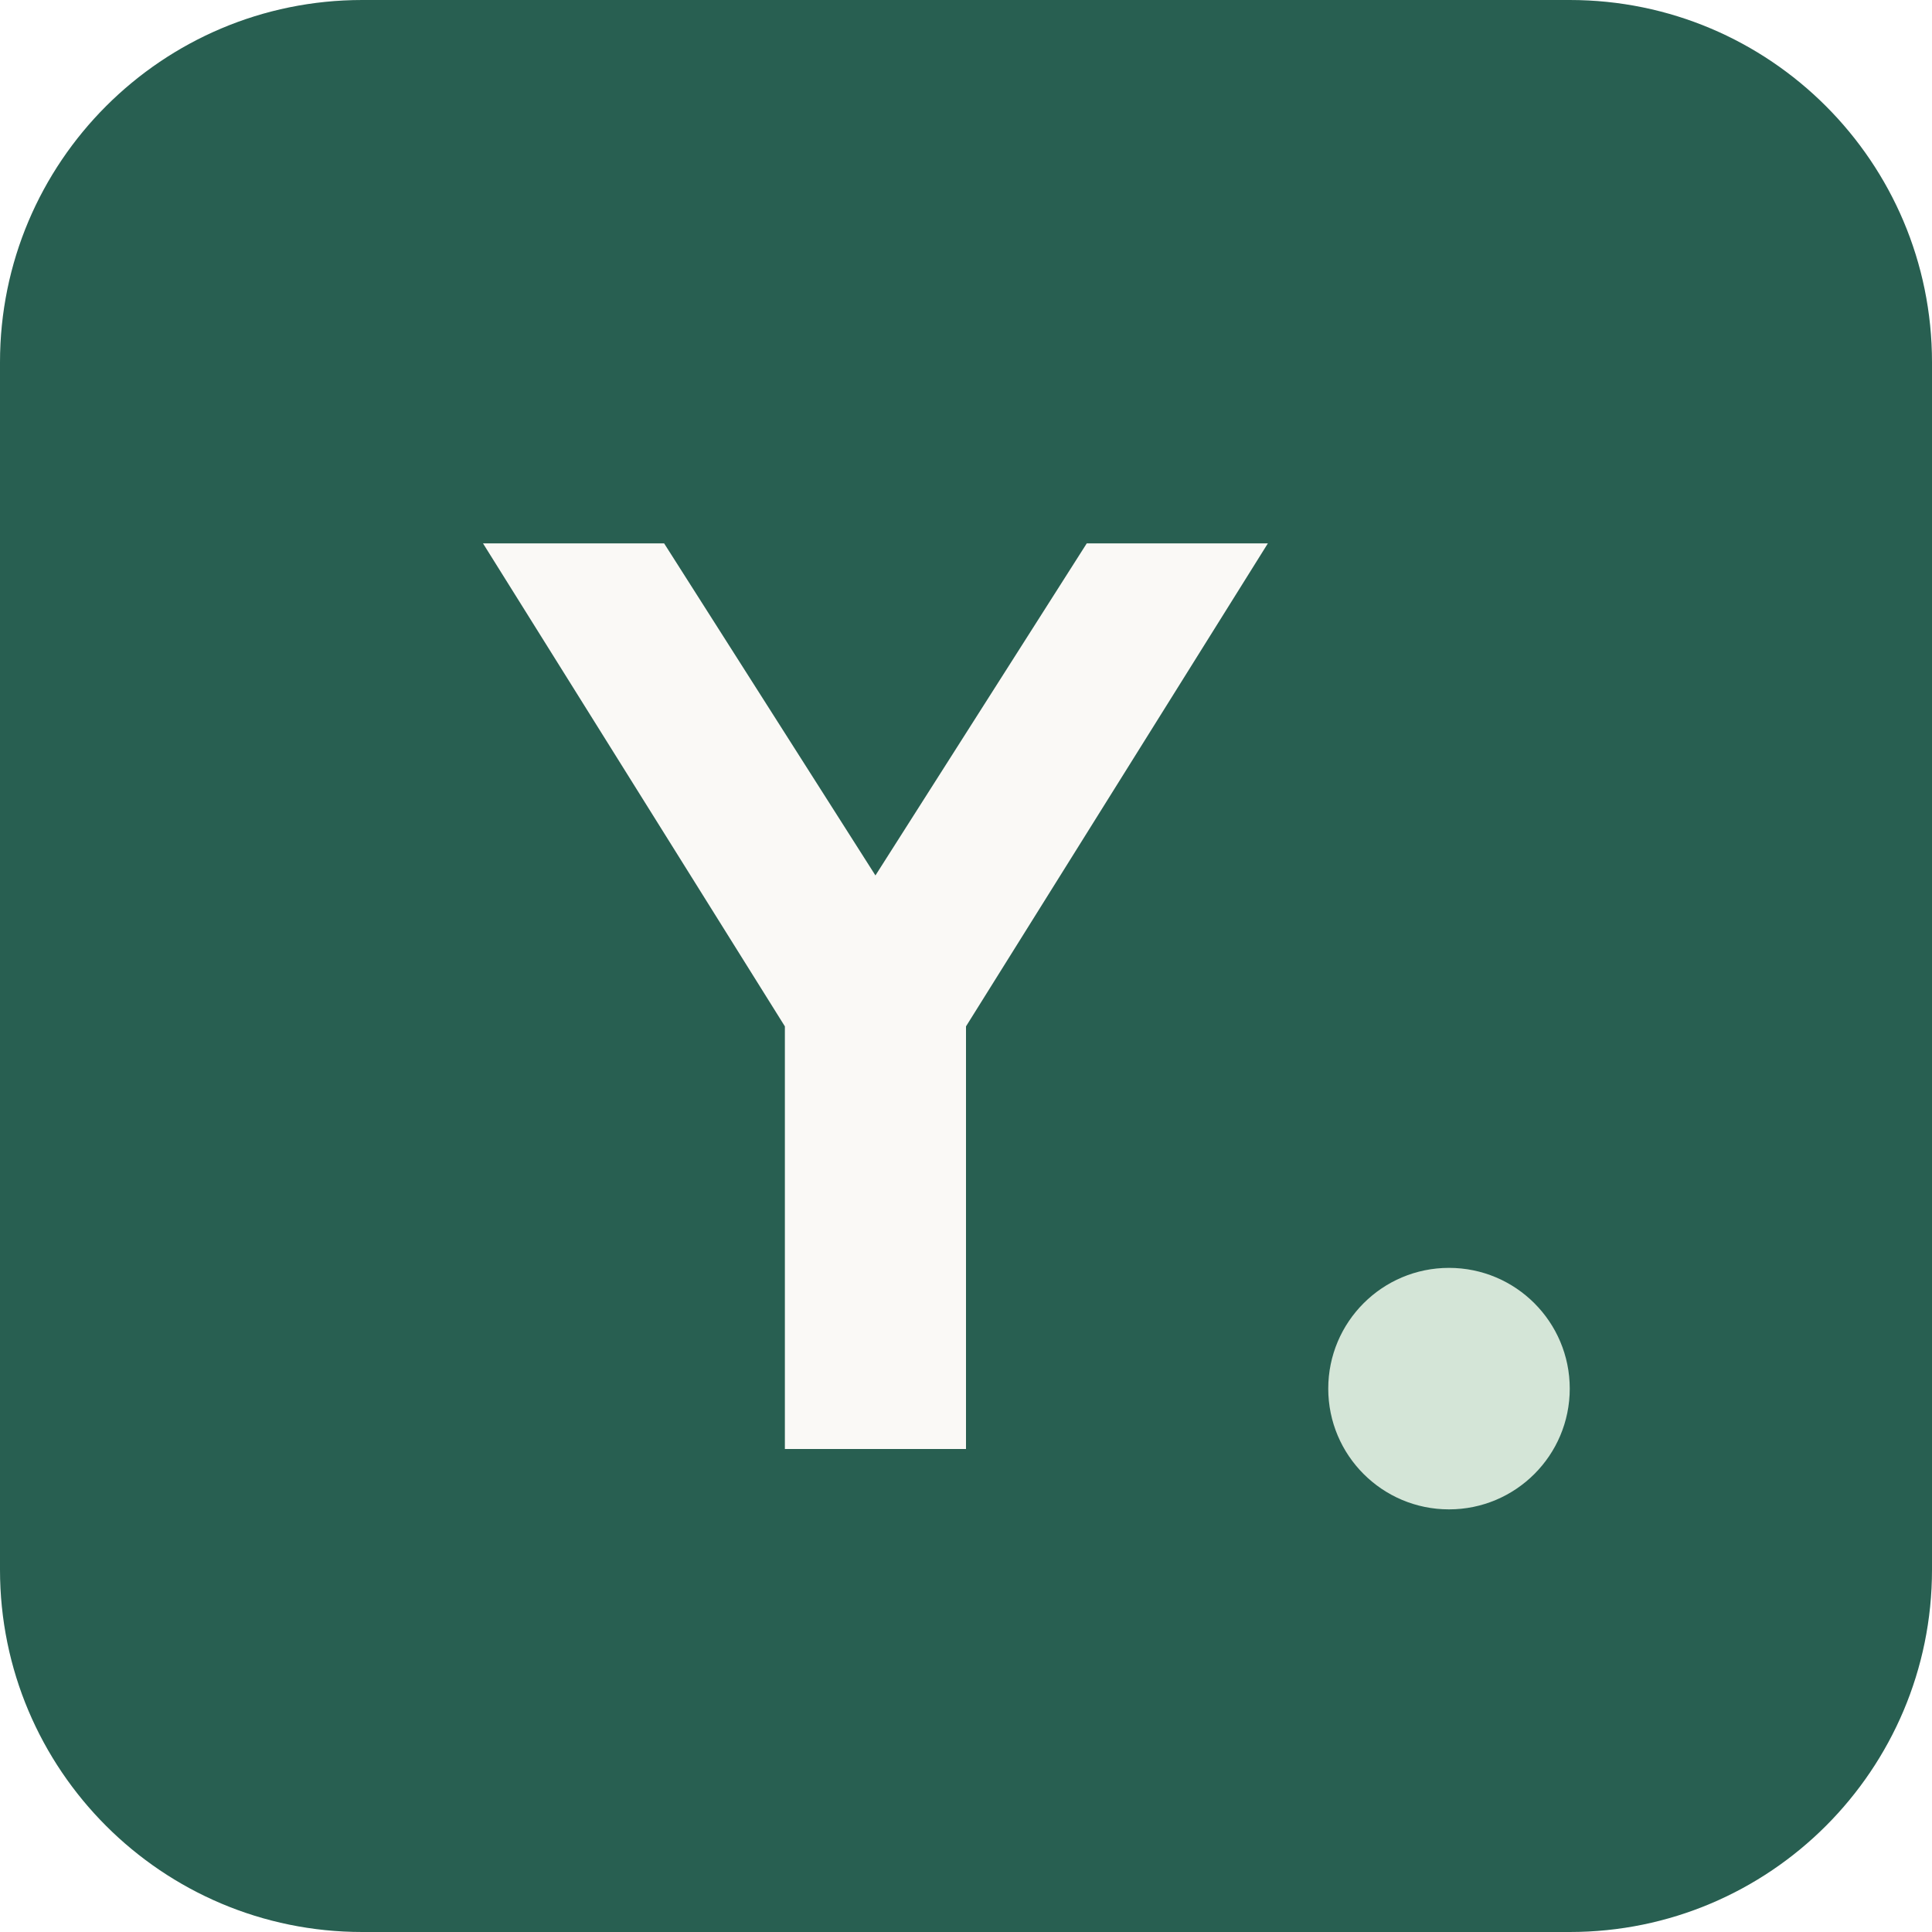
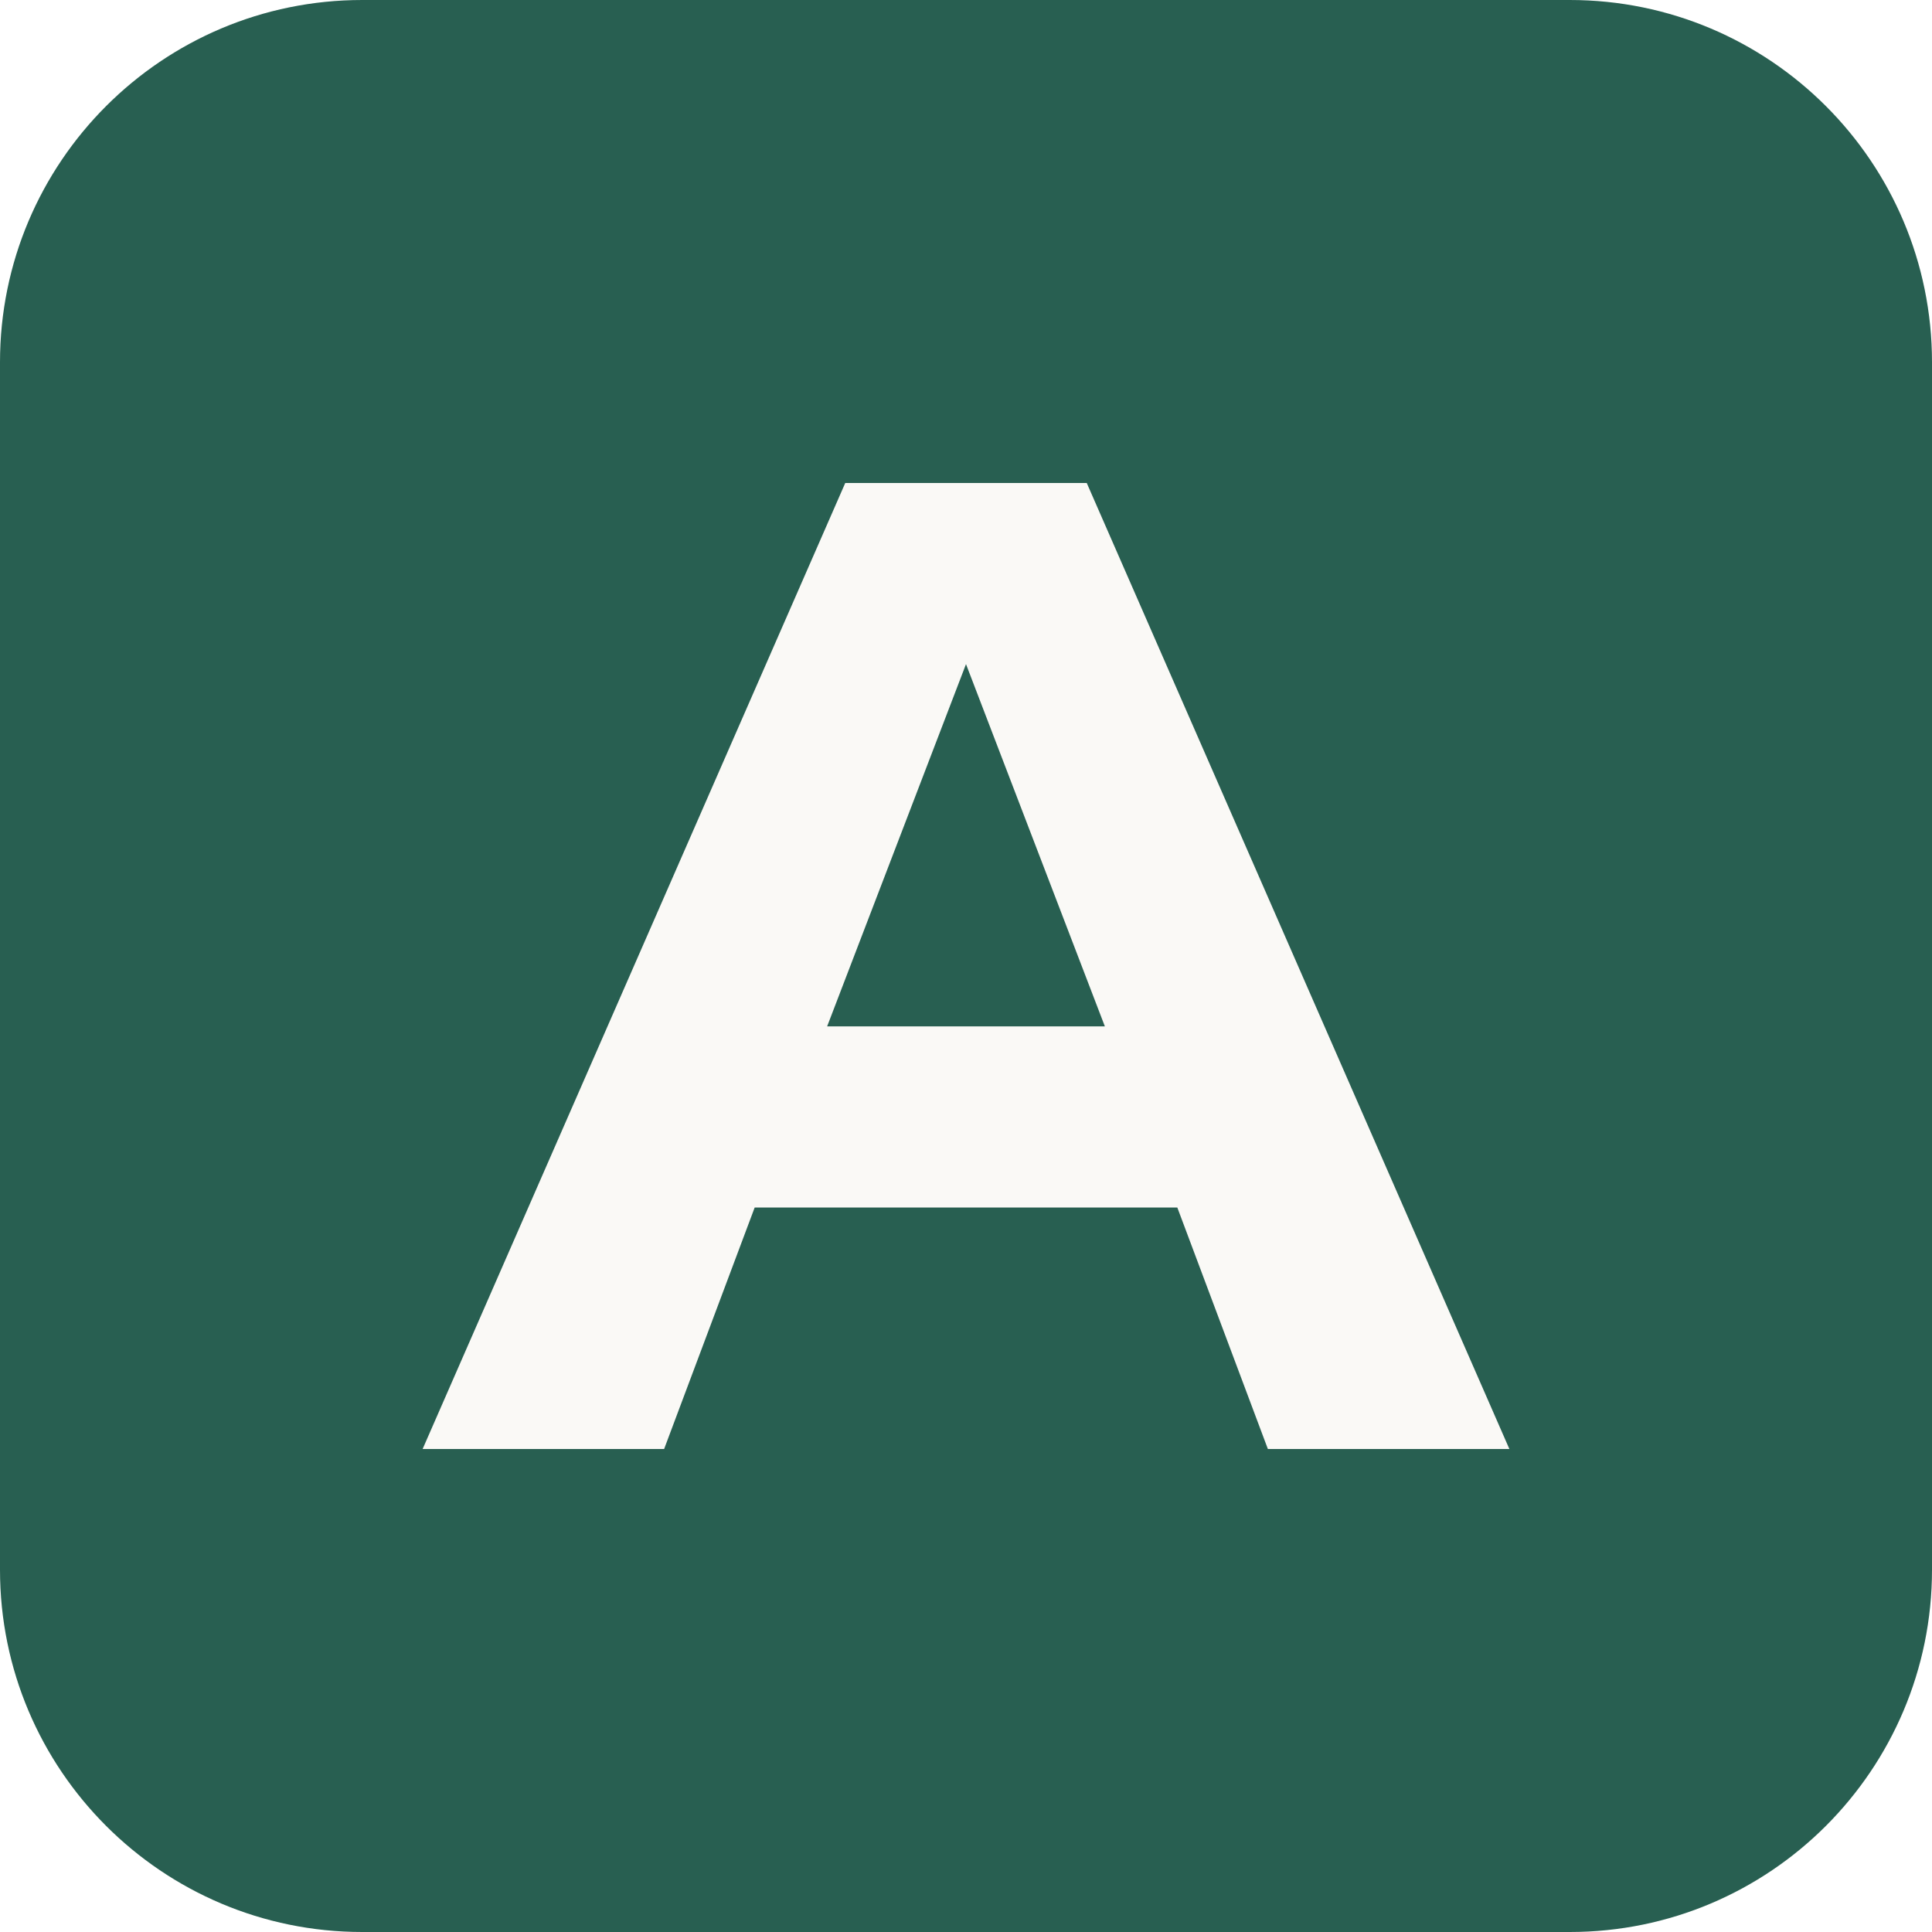
<svg xmlns="http://www.w3.org/2000/svg" viewBox="0 0 32 32">
  <rect width="32" height="32" rx="6" fill="#285f51" />
-   <path d="m8 9 5 8v7h3v-7l5-8h-3l-3.5 5.5L11 9Z" fill="#faf9f6" />
-   <circle cx="24" cy="23" r="2" fill="#d4e5d7" />
+   <path d="m7 24 7-16h4l7 16h-4l-1.5-4h-7L11 24Zm6.7-7h4.6L16 11Z" fill="#faf9f6" />
</svg>
